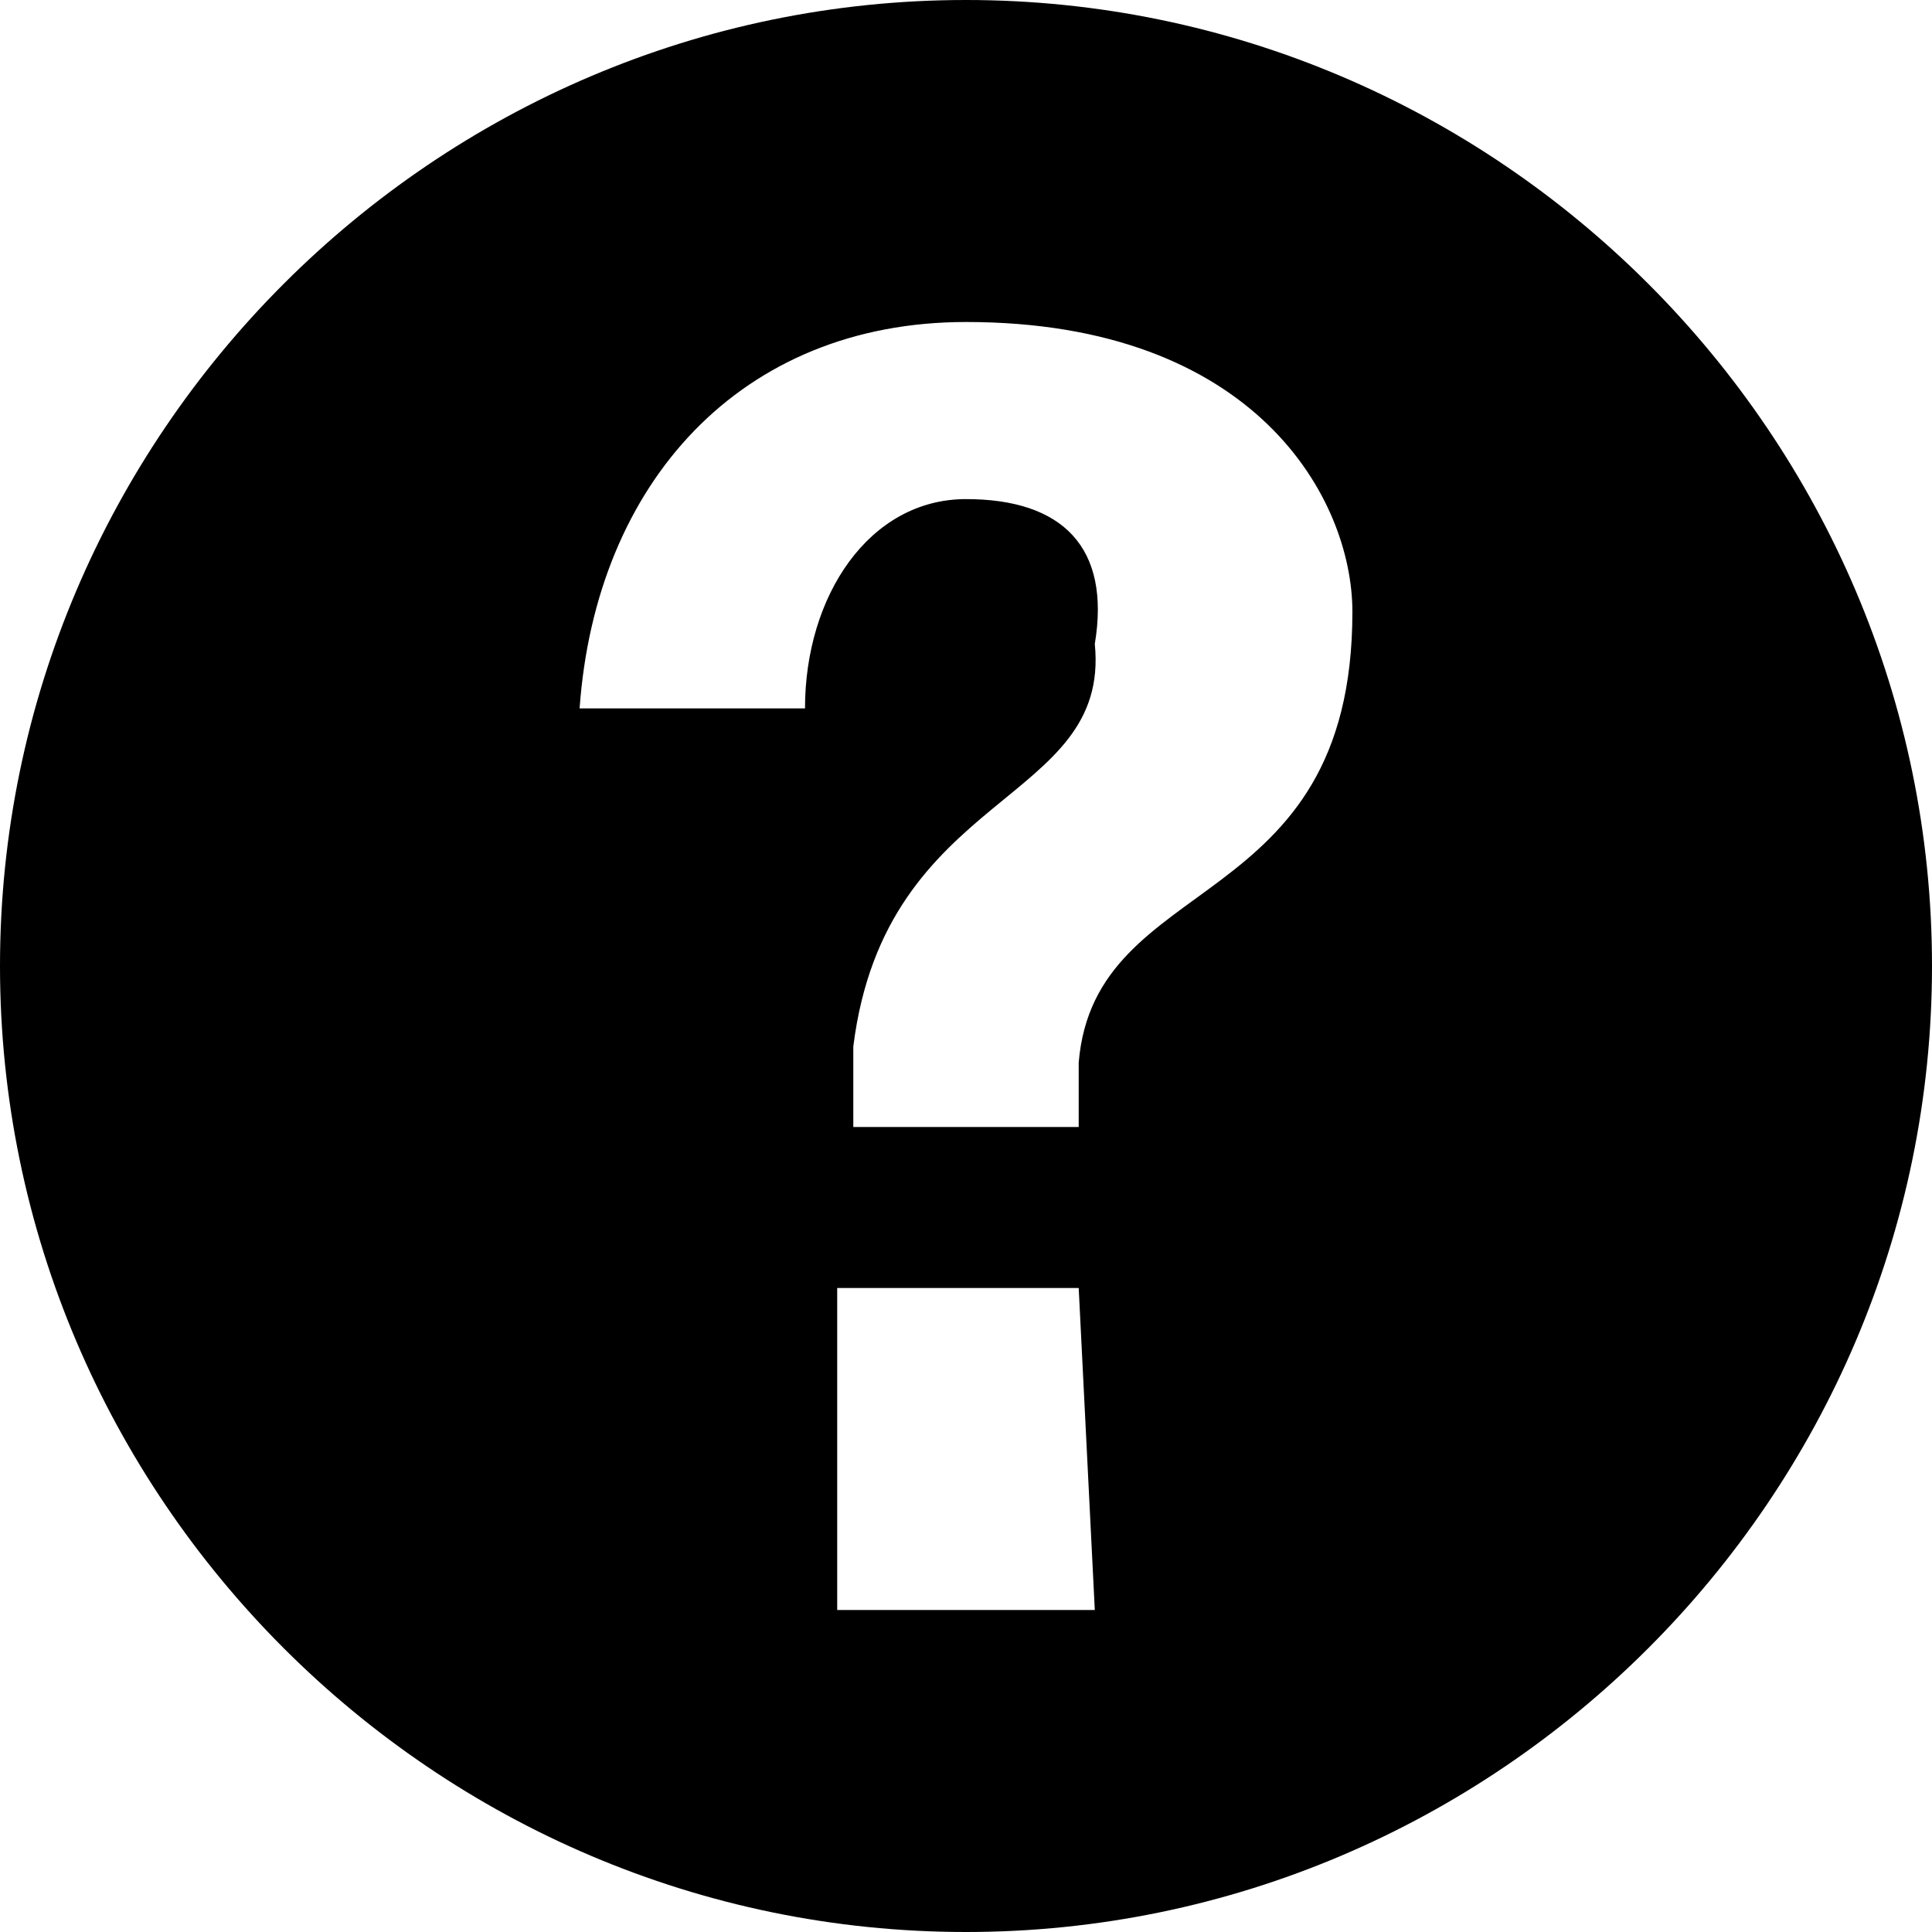
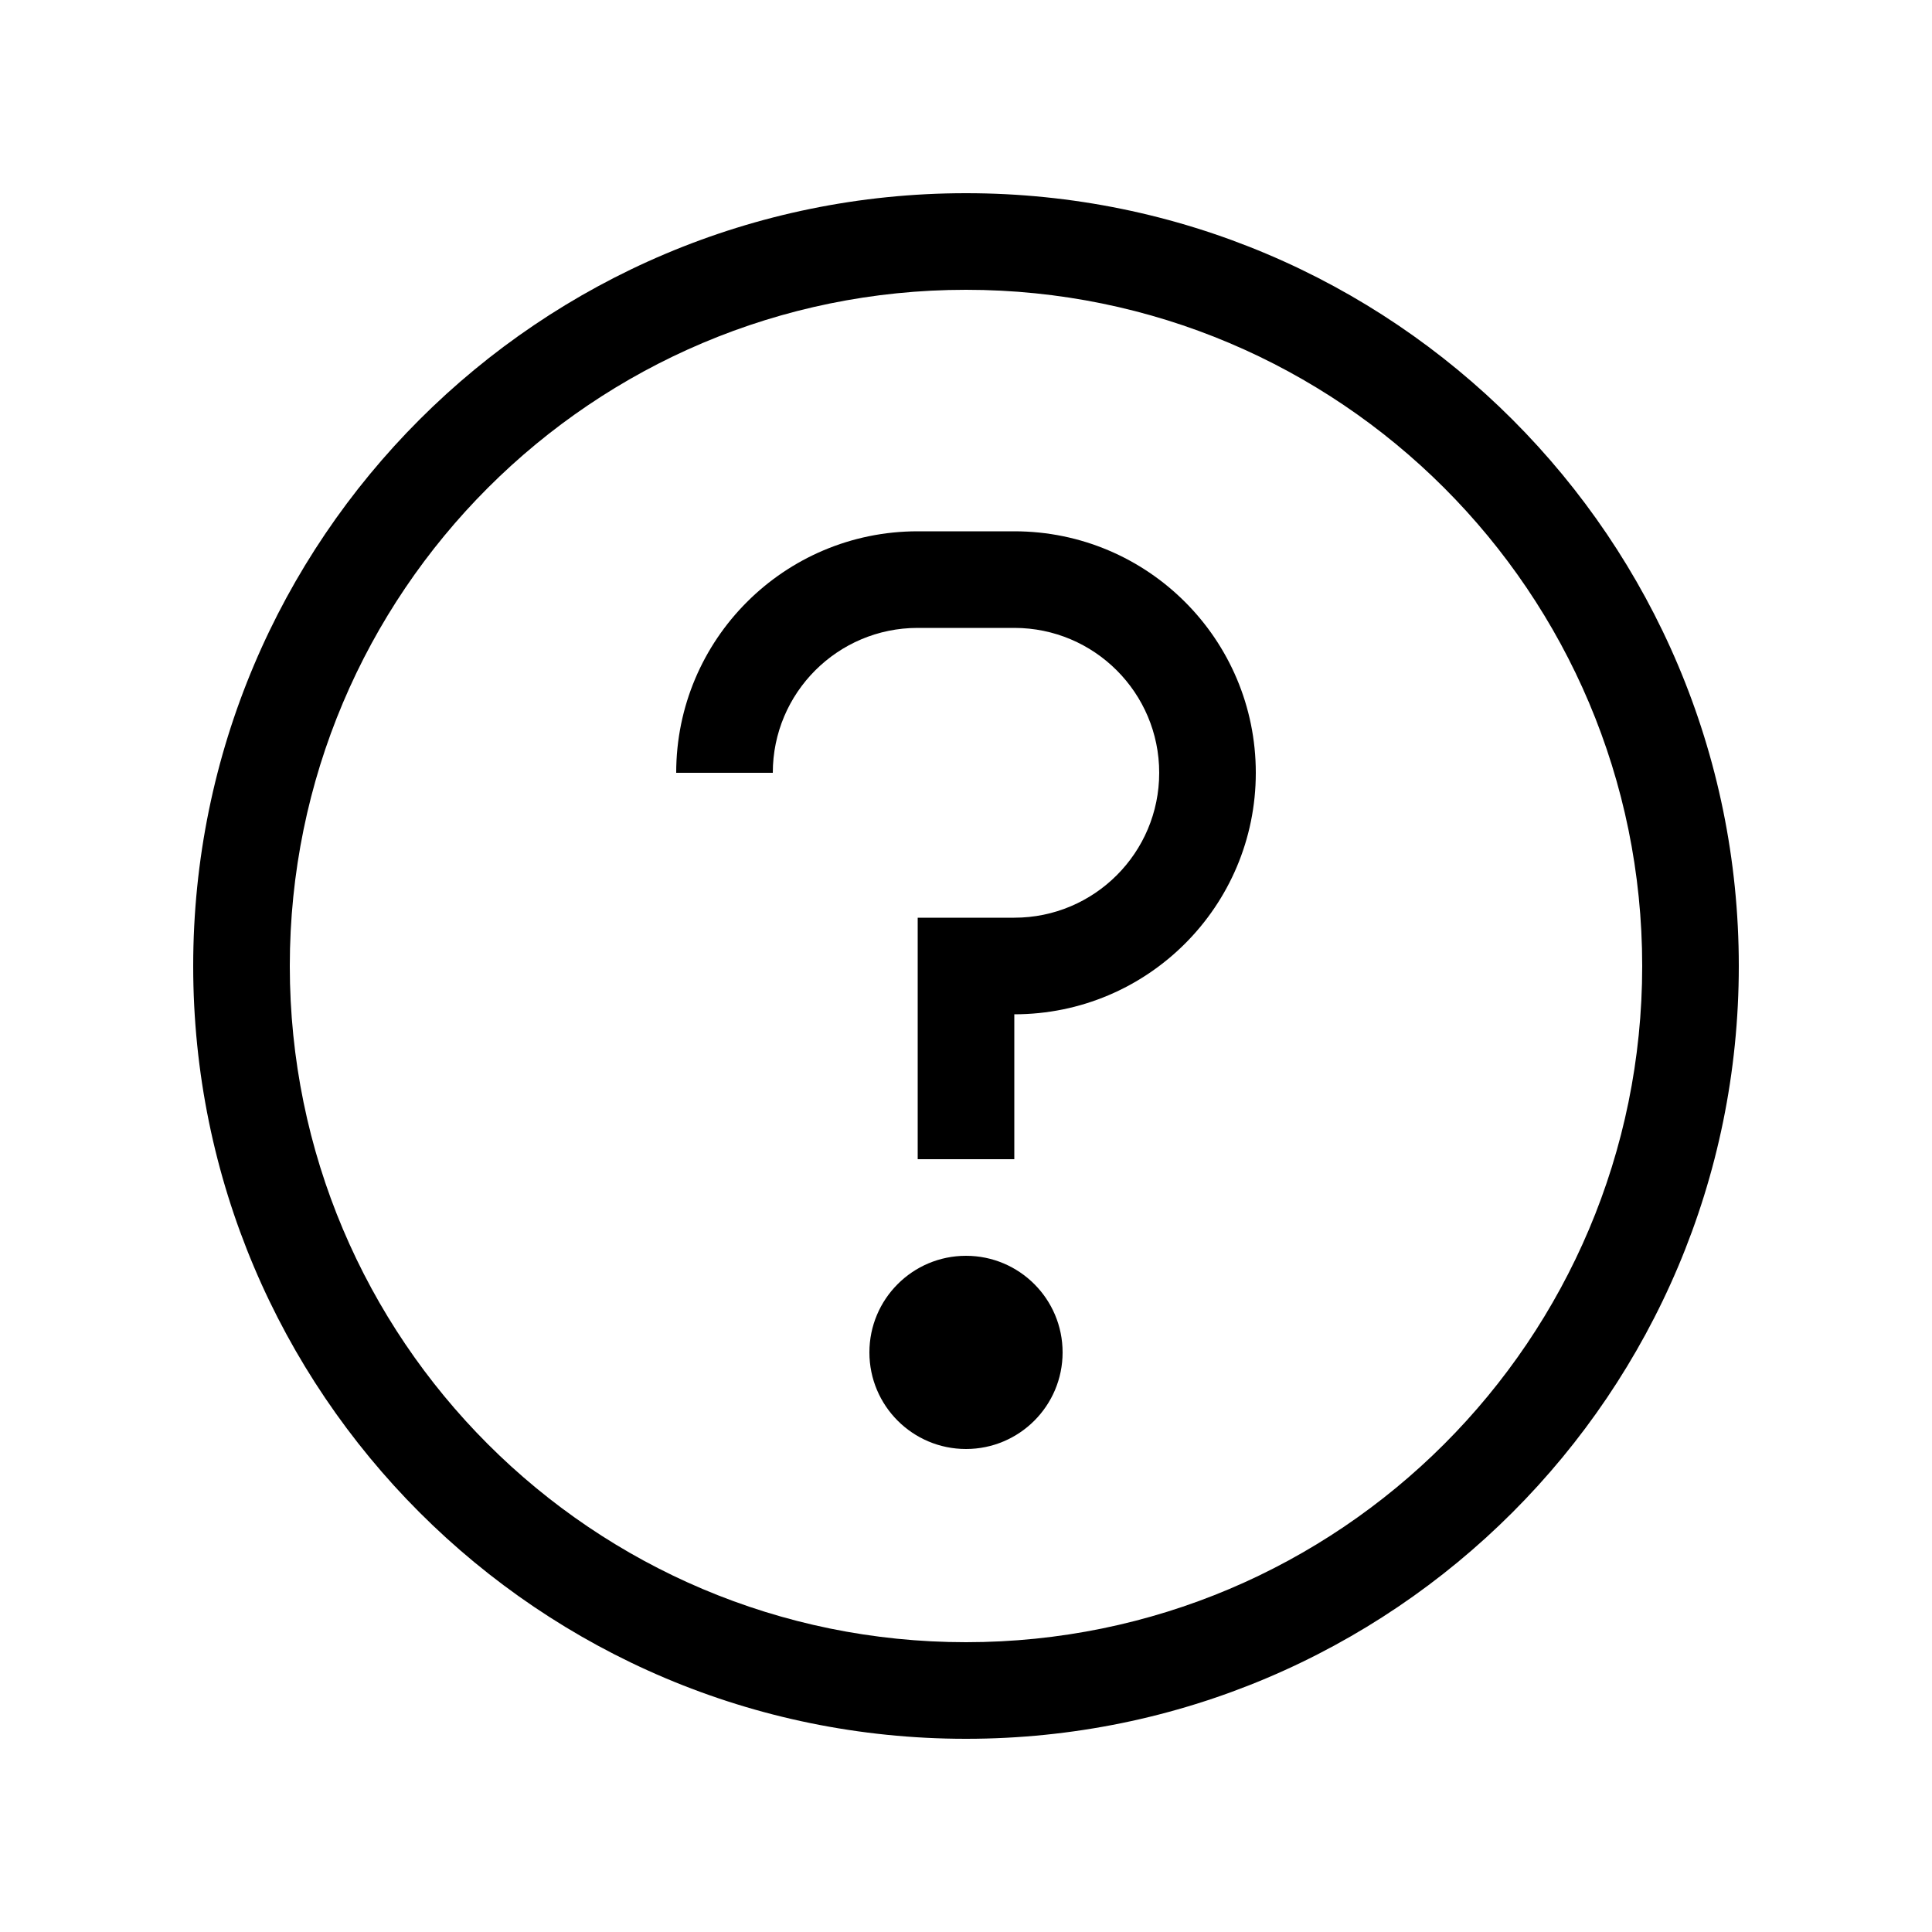
- <svg xmlns="http://www.w3.org/2000/svg" width="12px" height="12px" viewBox="0 0 12 12" version="1.1" fill-rule="evenodd">
-   <path d="M6,0 C2.7,0 0,2.7 0,6 C0,9.3 2.7,12 6,12 C9.3,12 12,9.3 12,6 C12,2.7 9.3,0 6,0 L6,0 L6,0 Z M6.8,10 L5.2,10 L5.2,8 L6.7,8 L6.8,10 L6.8,10 L6.8,10 Z M6.7,6.6 L6.7,7 L5.3,7 L5.3,6.5 C5.5,4.9 6.9,5 6.8,4 C6.9,3.4 6.6,3.1 6,3.1 C5.4,3.1 5,3.7 5,4.4 L3.6,4.4 C3.7,3 4.6,2 6,2 C7.8,2 8.4,3.1 8.4,3.8 C8.4,5.7 6.8,5.4 6.7,6.6 L6.7,6.6 L6.7,6.6 Z" id="Shape" fill="#000000" />
+ <svg xmlns="http://www.w3.org/2000/svg" width="20px" height="20px" viewBox="0 0 20 20" version="1.1">
+   <defs />
+   <g id="Help4---1px" stroke="none" stroke-width="1" fill="none" fill-rule="evenodd">
+     <path d="M10,17 C13.866,17 17,13.866 17,10 C17,6.134 13.866,3 10,3 C6.134,3 3,6.134 3,10 C3,13.866 6.134,17 10,17 Z M10,18 C5.582,18 2,14.418 2,10 C2,5.582 5.582,2 10,2 C14.418,2 18,5.582 18,10 C18,14.418 14.418,18 10,18 Z" id="Oval" fill="#000000" fill-rule="nonzero" />
+     <circle id="Oval-3" fill="#000000" cx="10" cy="14" r="1" />
+     <path d="M10.5,10.5 L10.5,12 L9.5,12 L9.5,10 L9.5,9.5 L10.5,9.5 C11.328,9.5 12,8.828 12,8 C12,7.172 11.328,6.5 10.5,6.5 L9.5,6.5 C8.672,6.5 8,7.172 8,8 L7,8 C7,6.619 8.119,5.5 9.5,5.5 L10.5,5.5 C11.881,5.5 13,6.619 13,8 C13,9.381 11.881,10.5 10.5,10.5 Z" id="Combined-Shape" fill="#000000" />
+   </g>
</svg>
